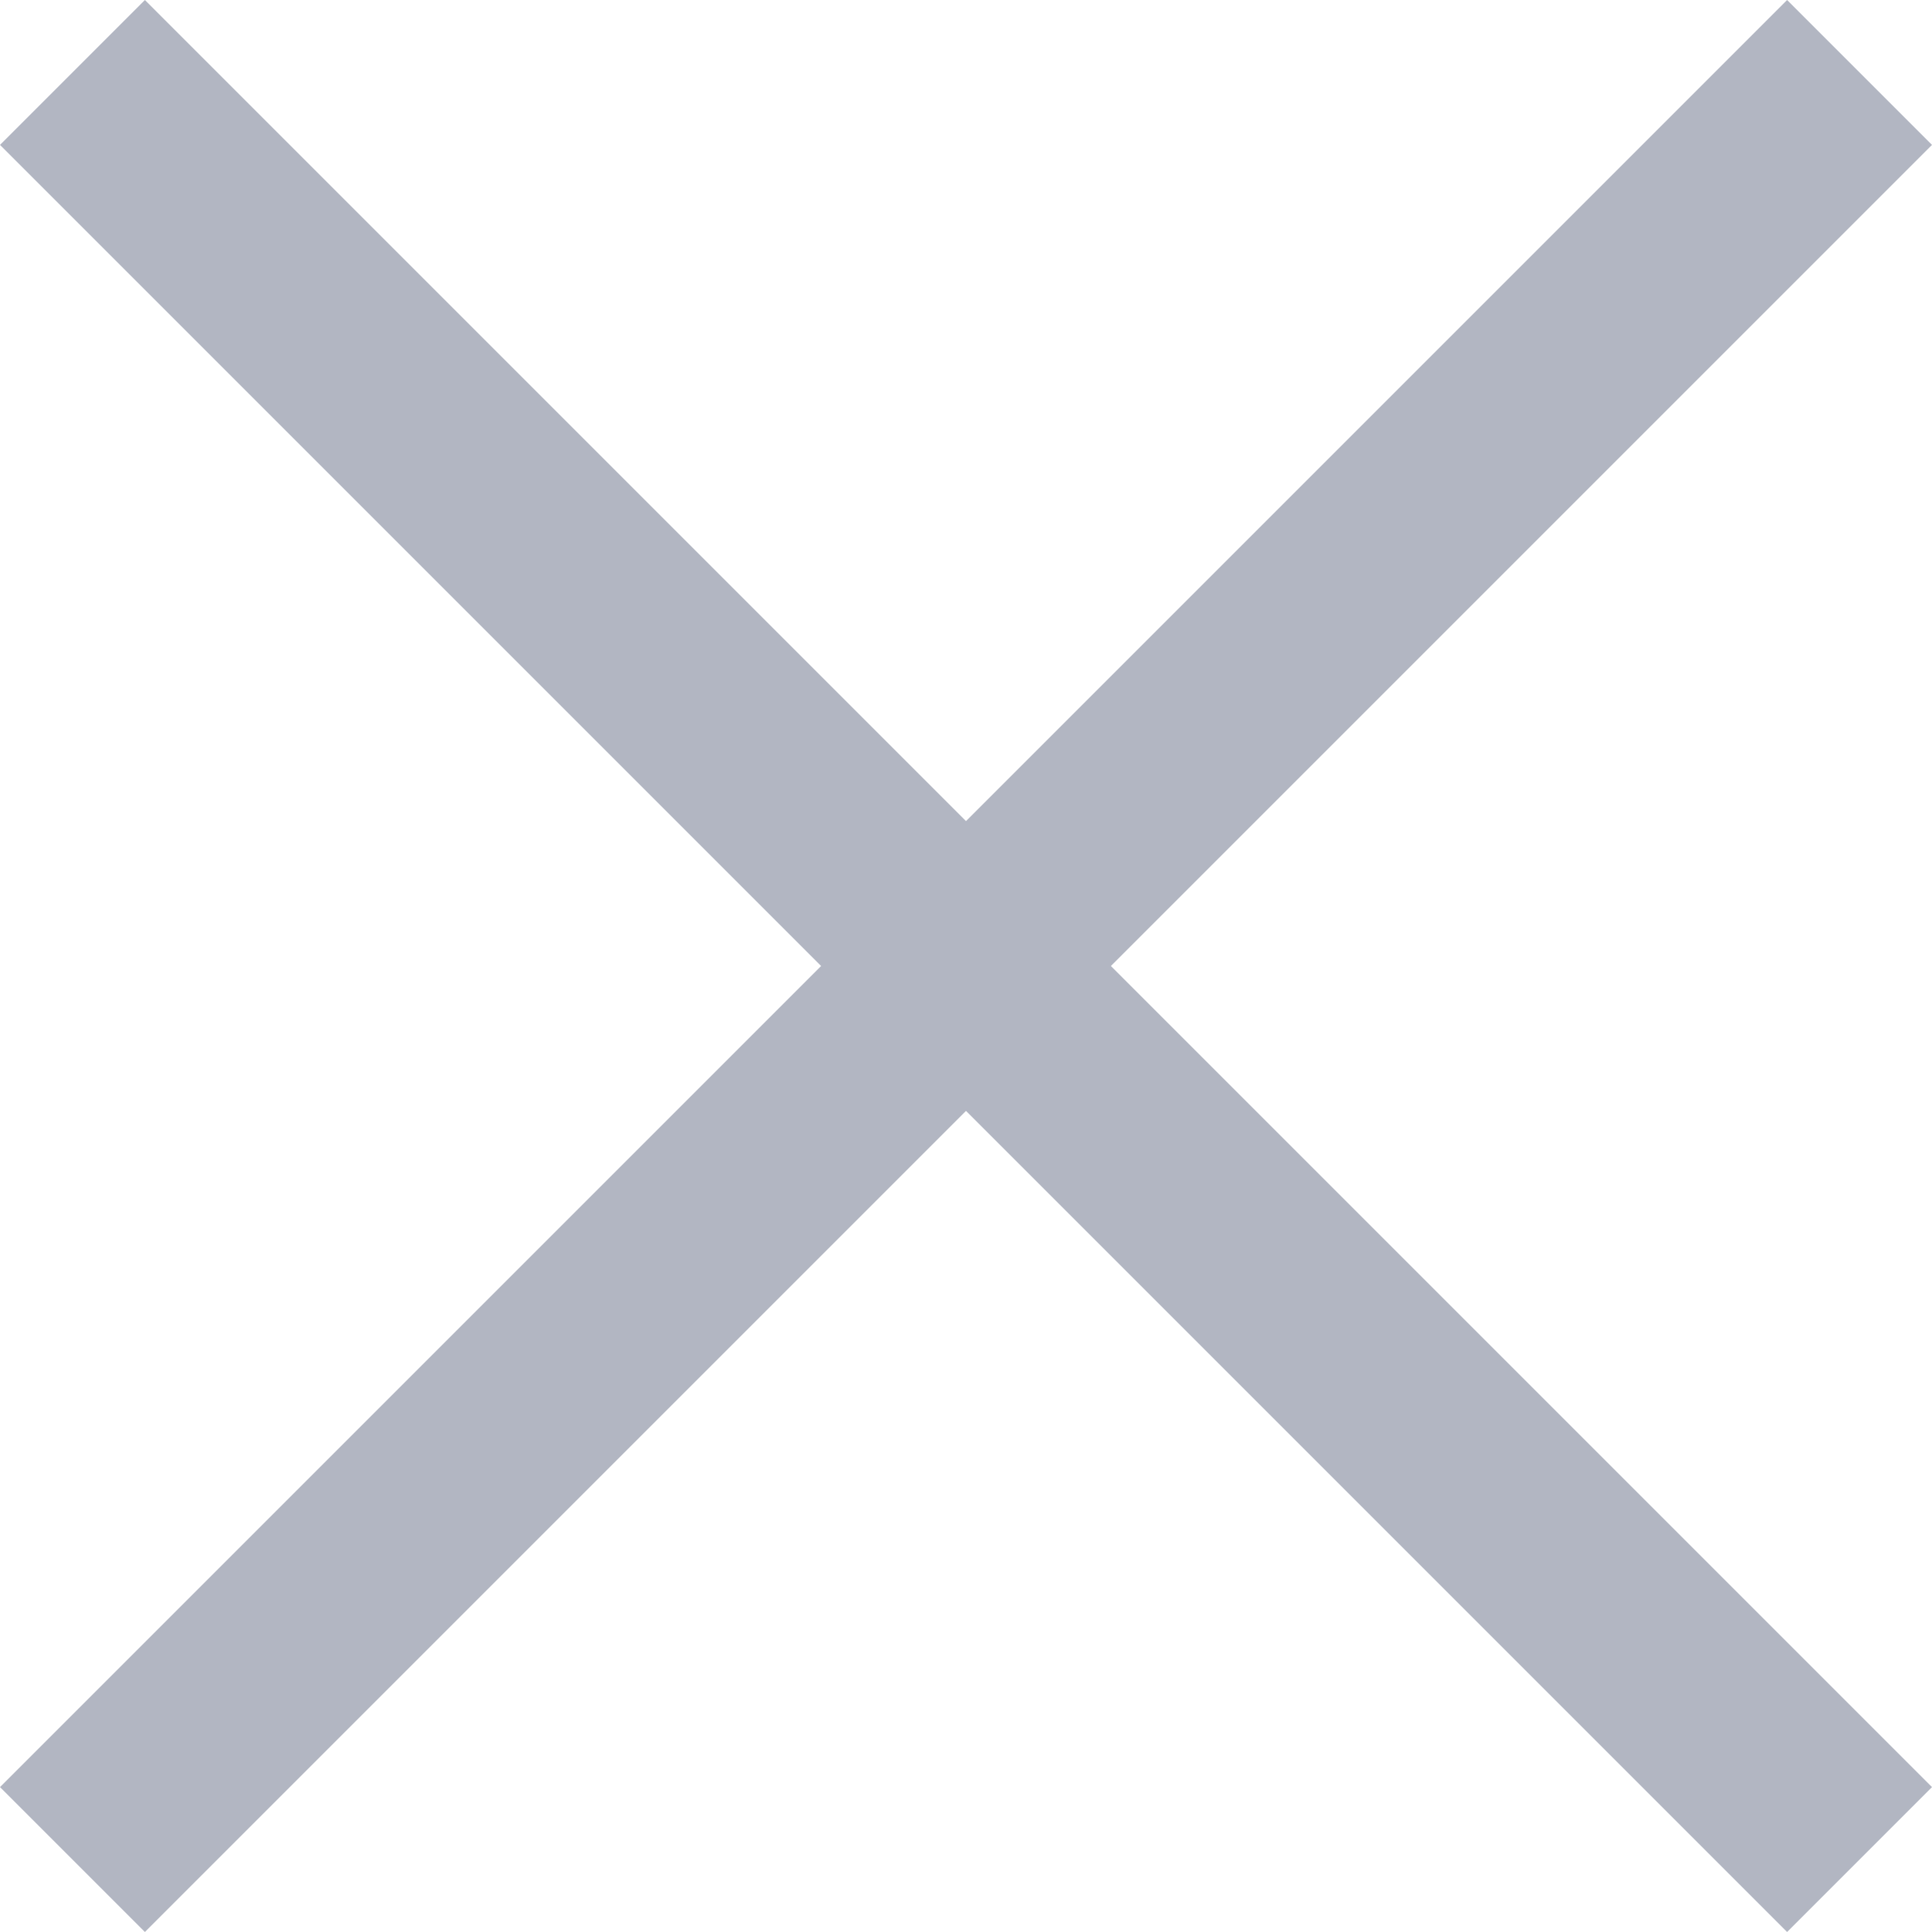
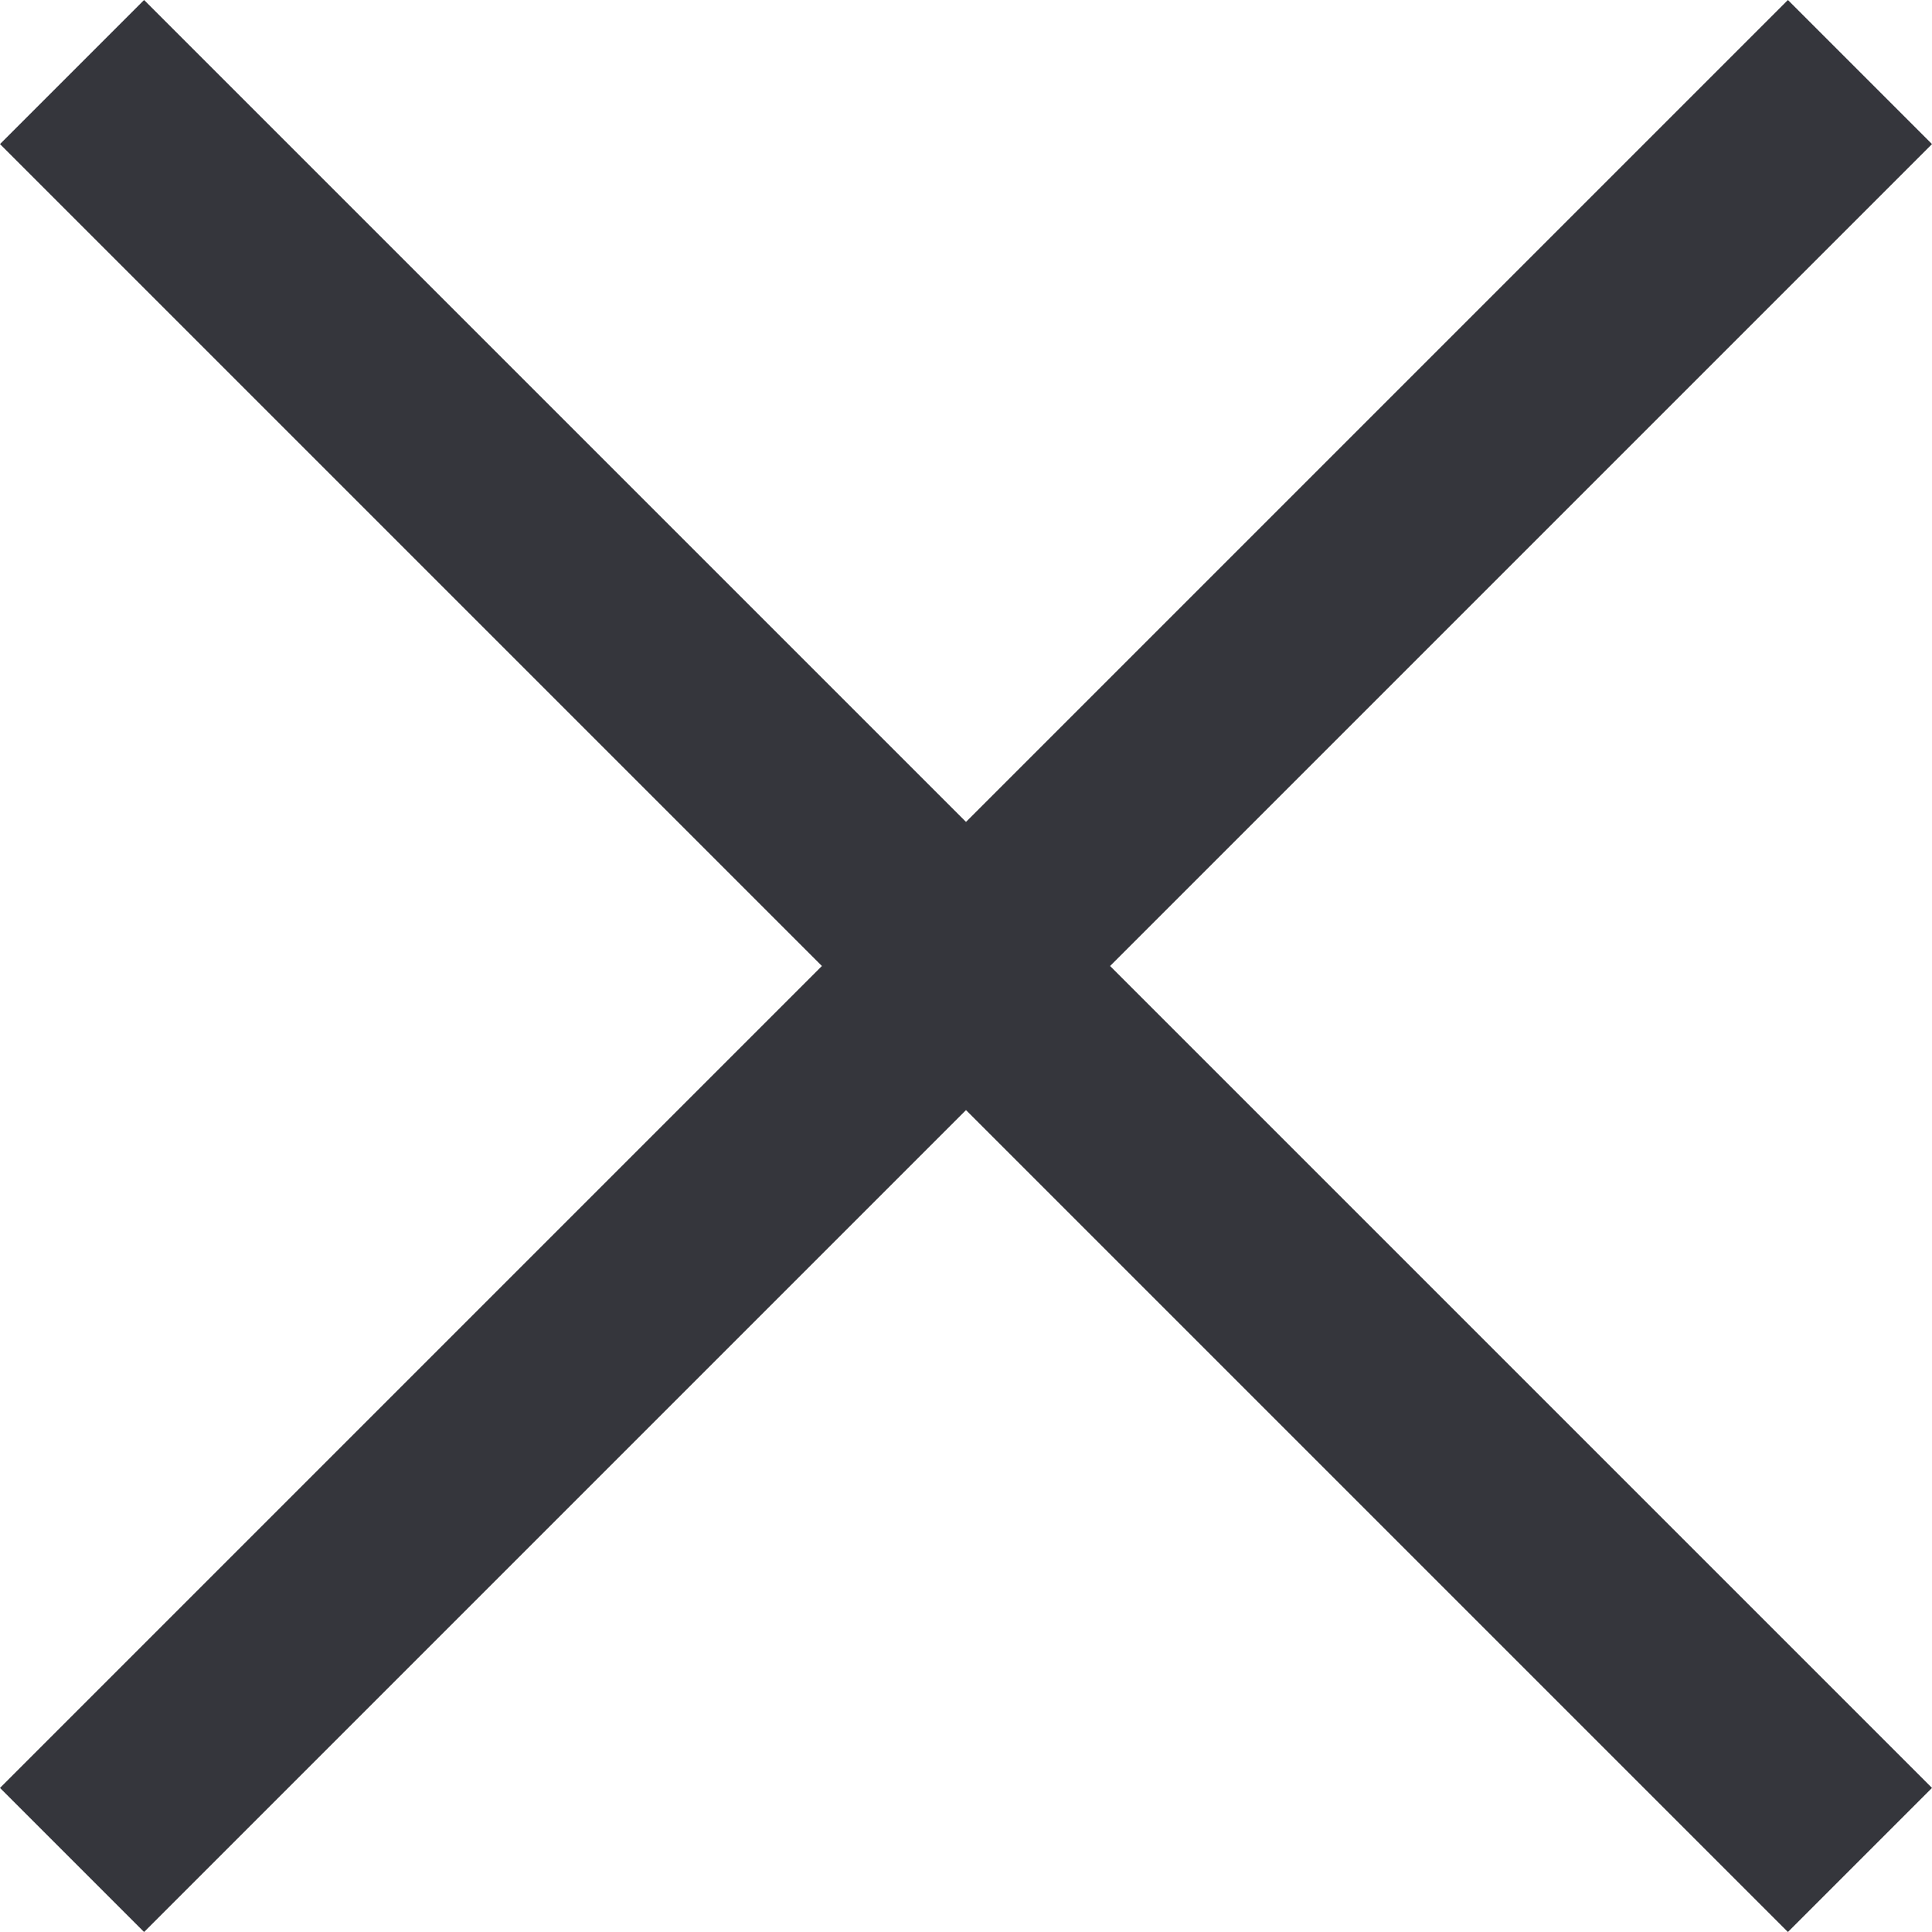
- <svg xmlns="http://www.w3.org/2000/svg" height="16" width="16" viewBox="0 0 16 16">
-   <path fill="#b2b6c2" fill-rule="evenodd" d="M 16 1.2 L 14.8 0 L 8 6.8 L 1.2 0 L 0 1.2 L 6.8 8 L 0 14.8 L 1.2 16 L 8 9.2 L 14.8 16 L 16 14.8 L 9.2 8 L 16 1.2 Z M 16 1.2" />
+ <svg xmlns="http://www.w3.org/2000/svg" height="24" width="24" viewBox="0 0 24 24">
+   <path fill="#35363c" fill-rule="evenodd" d="M 24 1.79 L 22.21 0 L 12 10.21 L 1.79 0 L 0 1.79 L 10.21 12 L 0 22.21 L 1.79 24 L 12 13.79 L 22.21 24 L 24 22.21 L 13.79 12 L 24 1.79 Z M 24 1.79" />
</svg>
